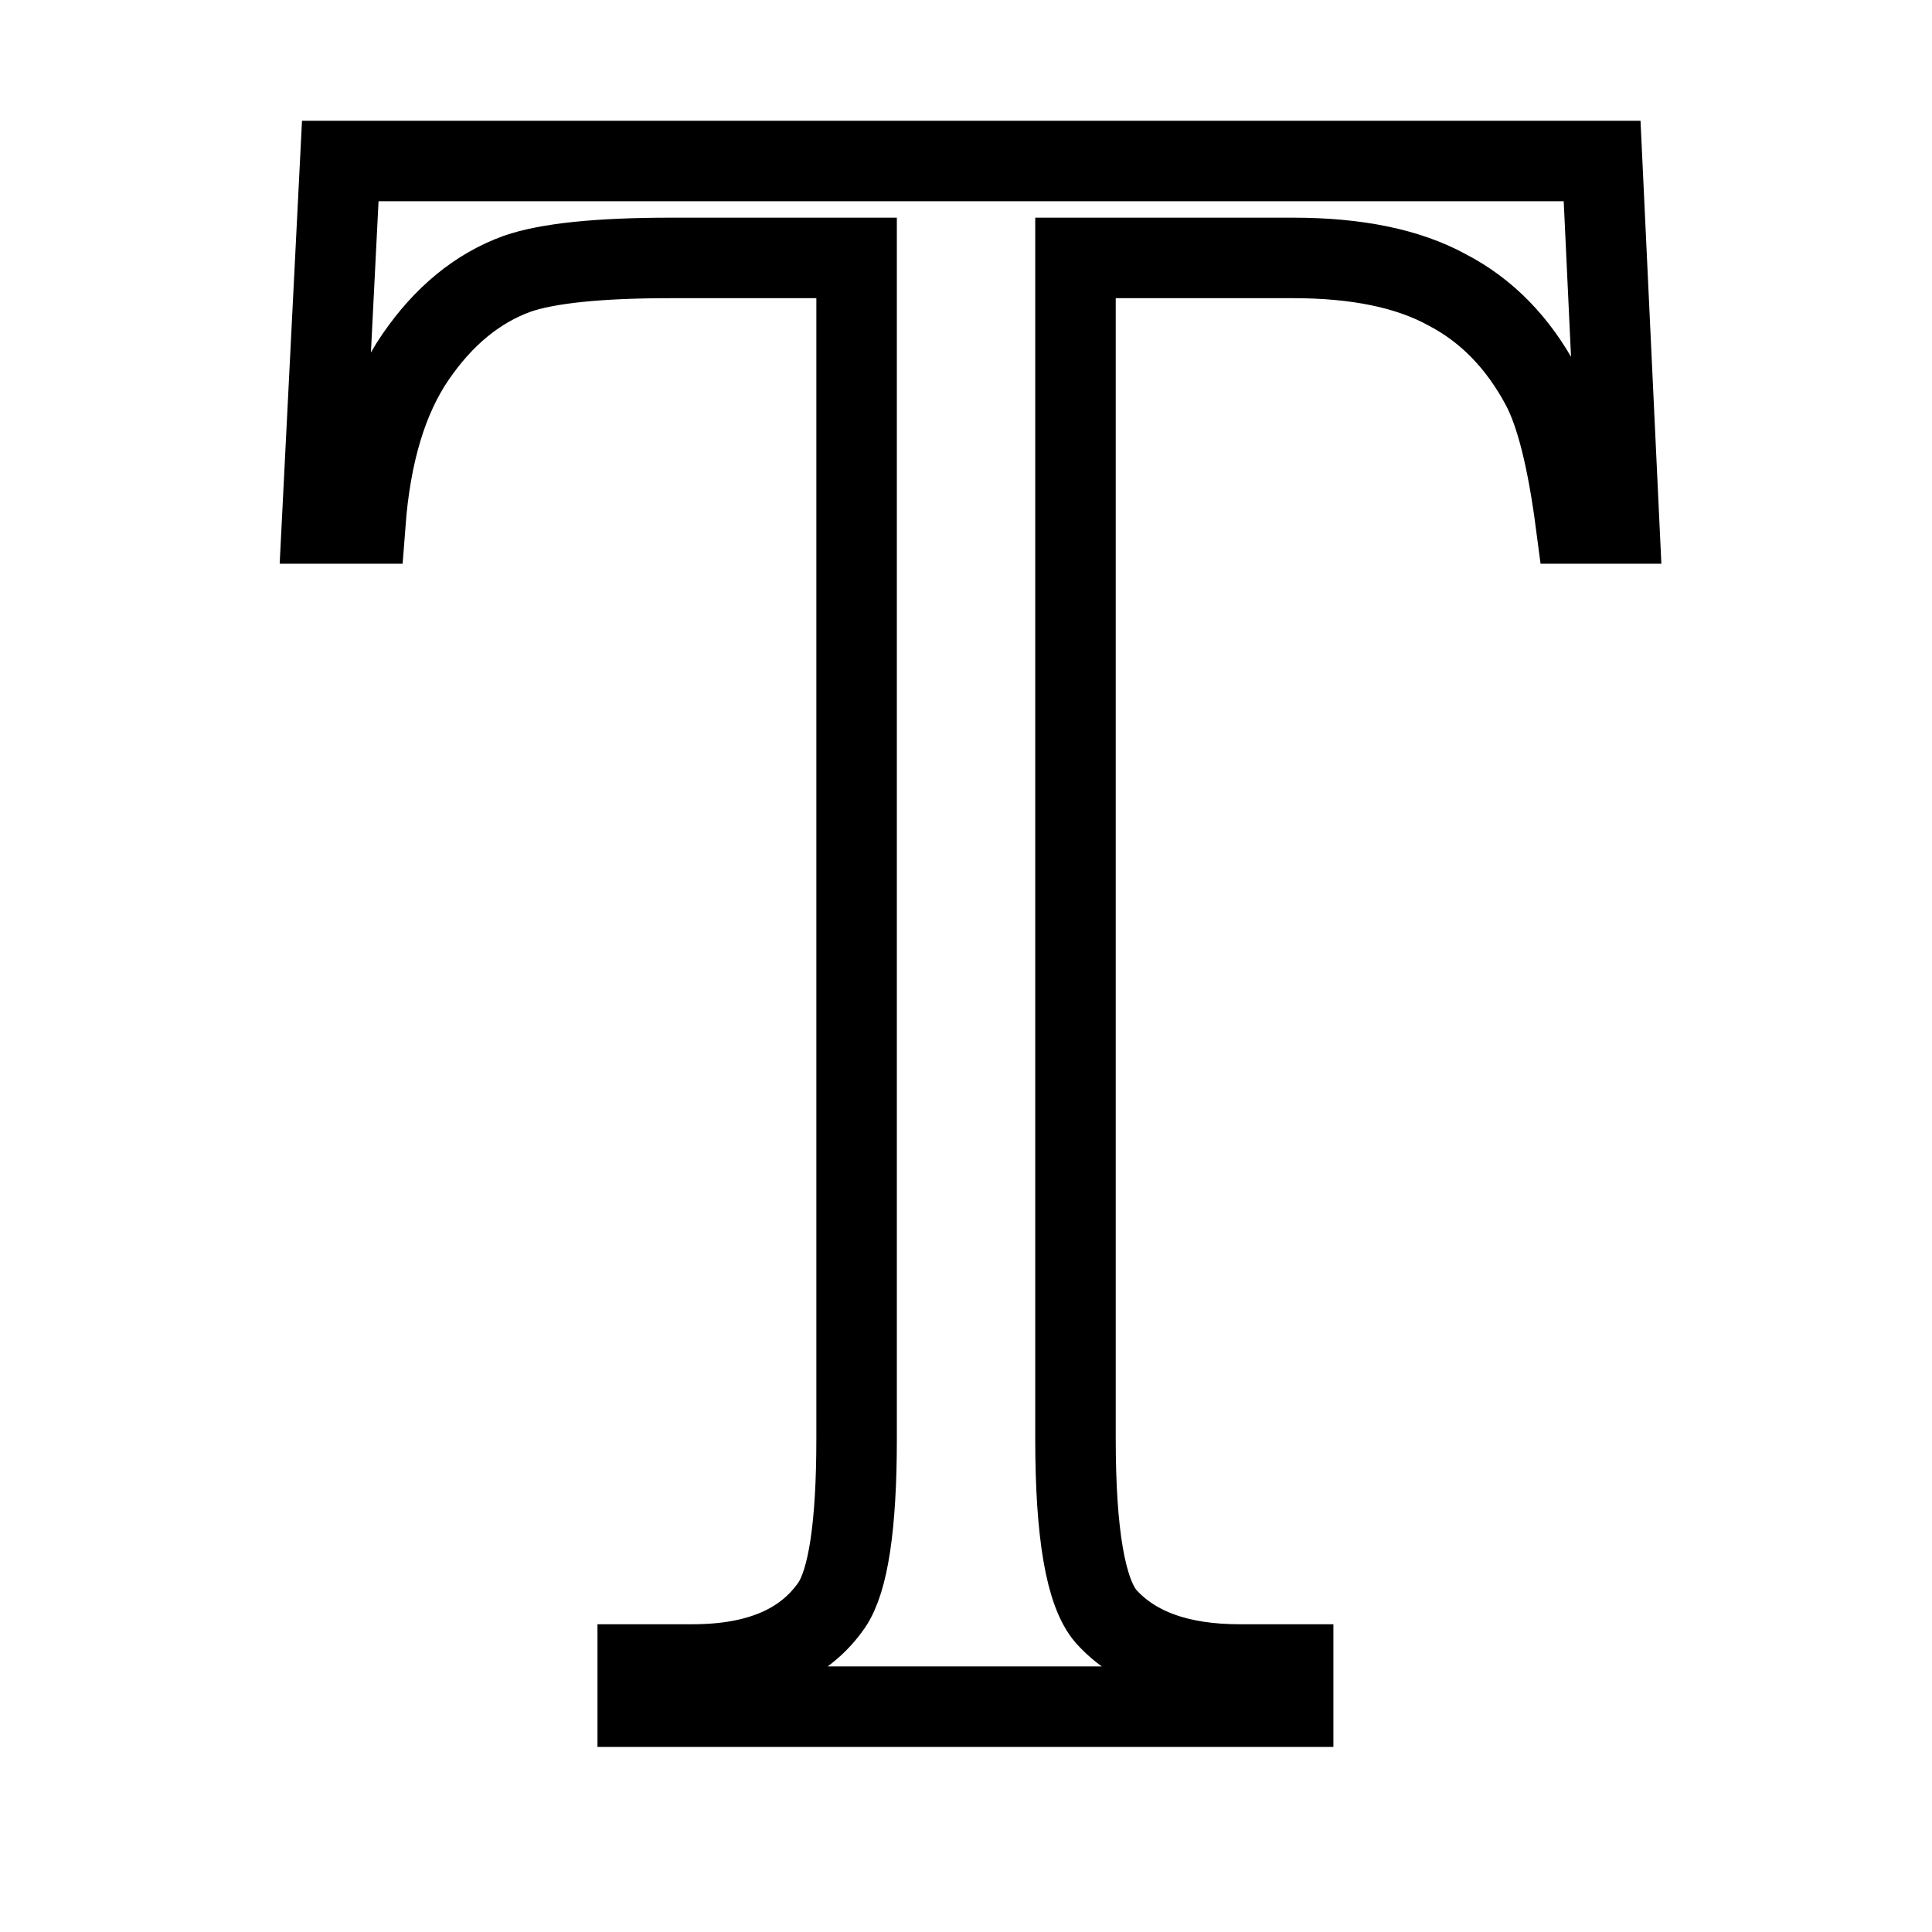
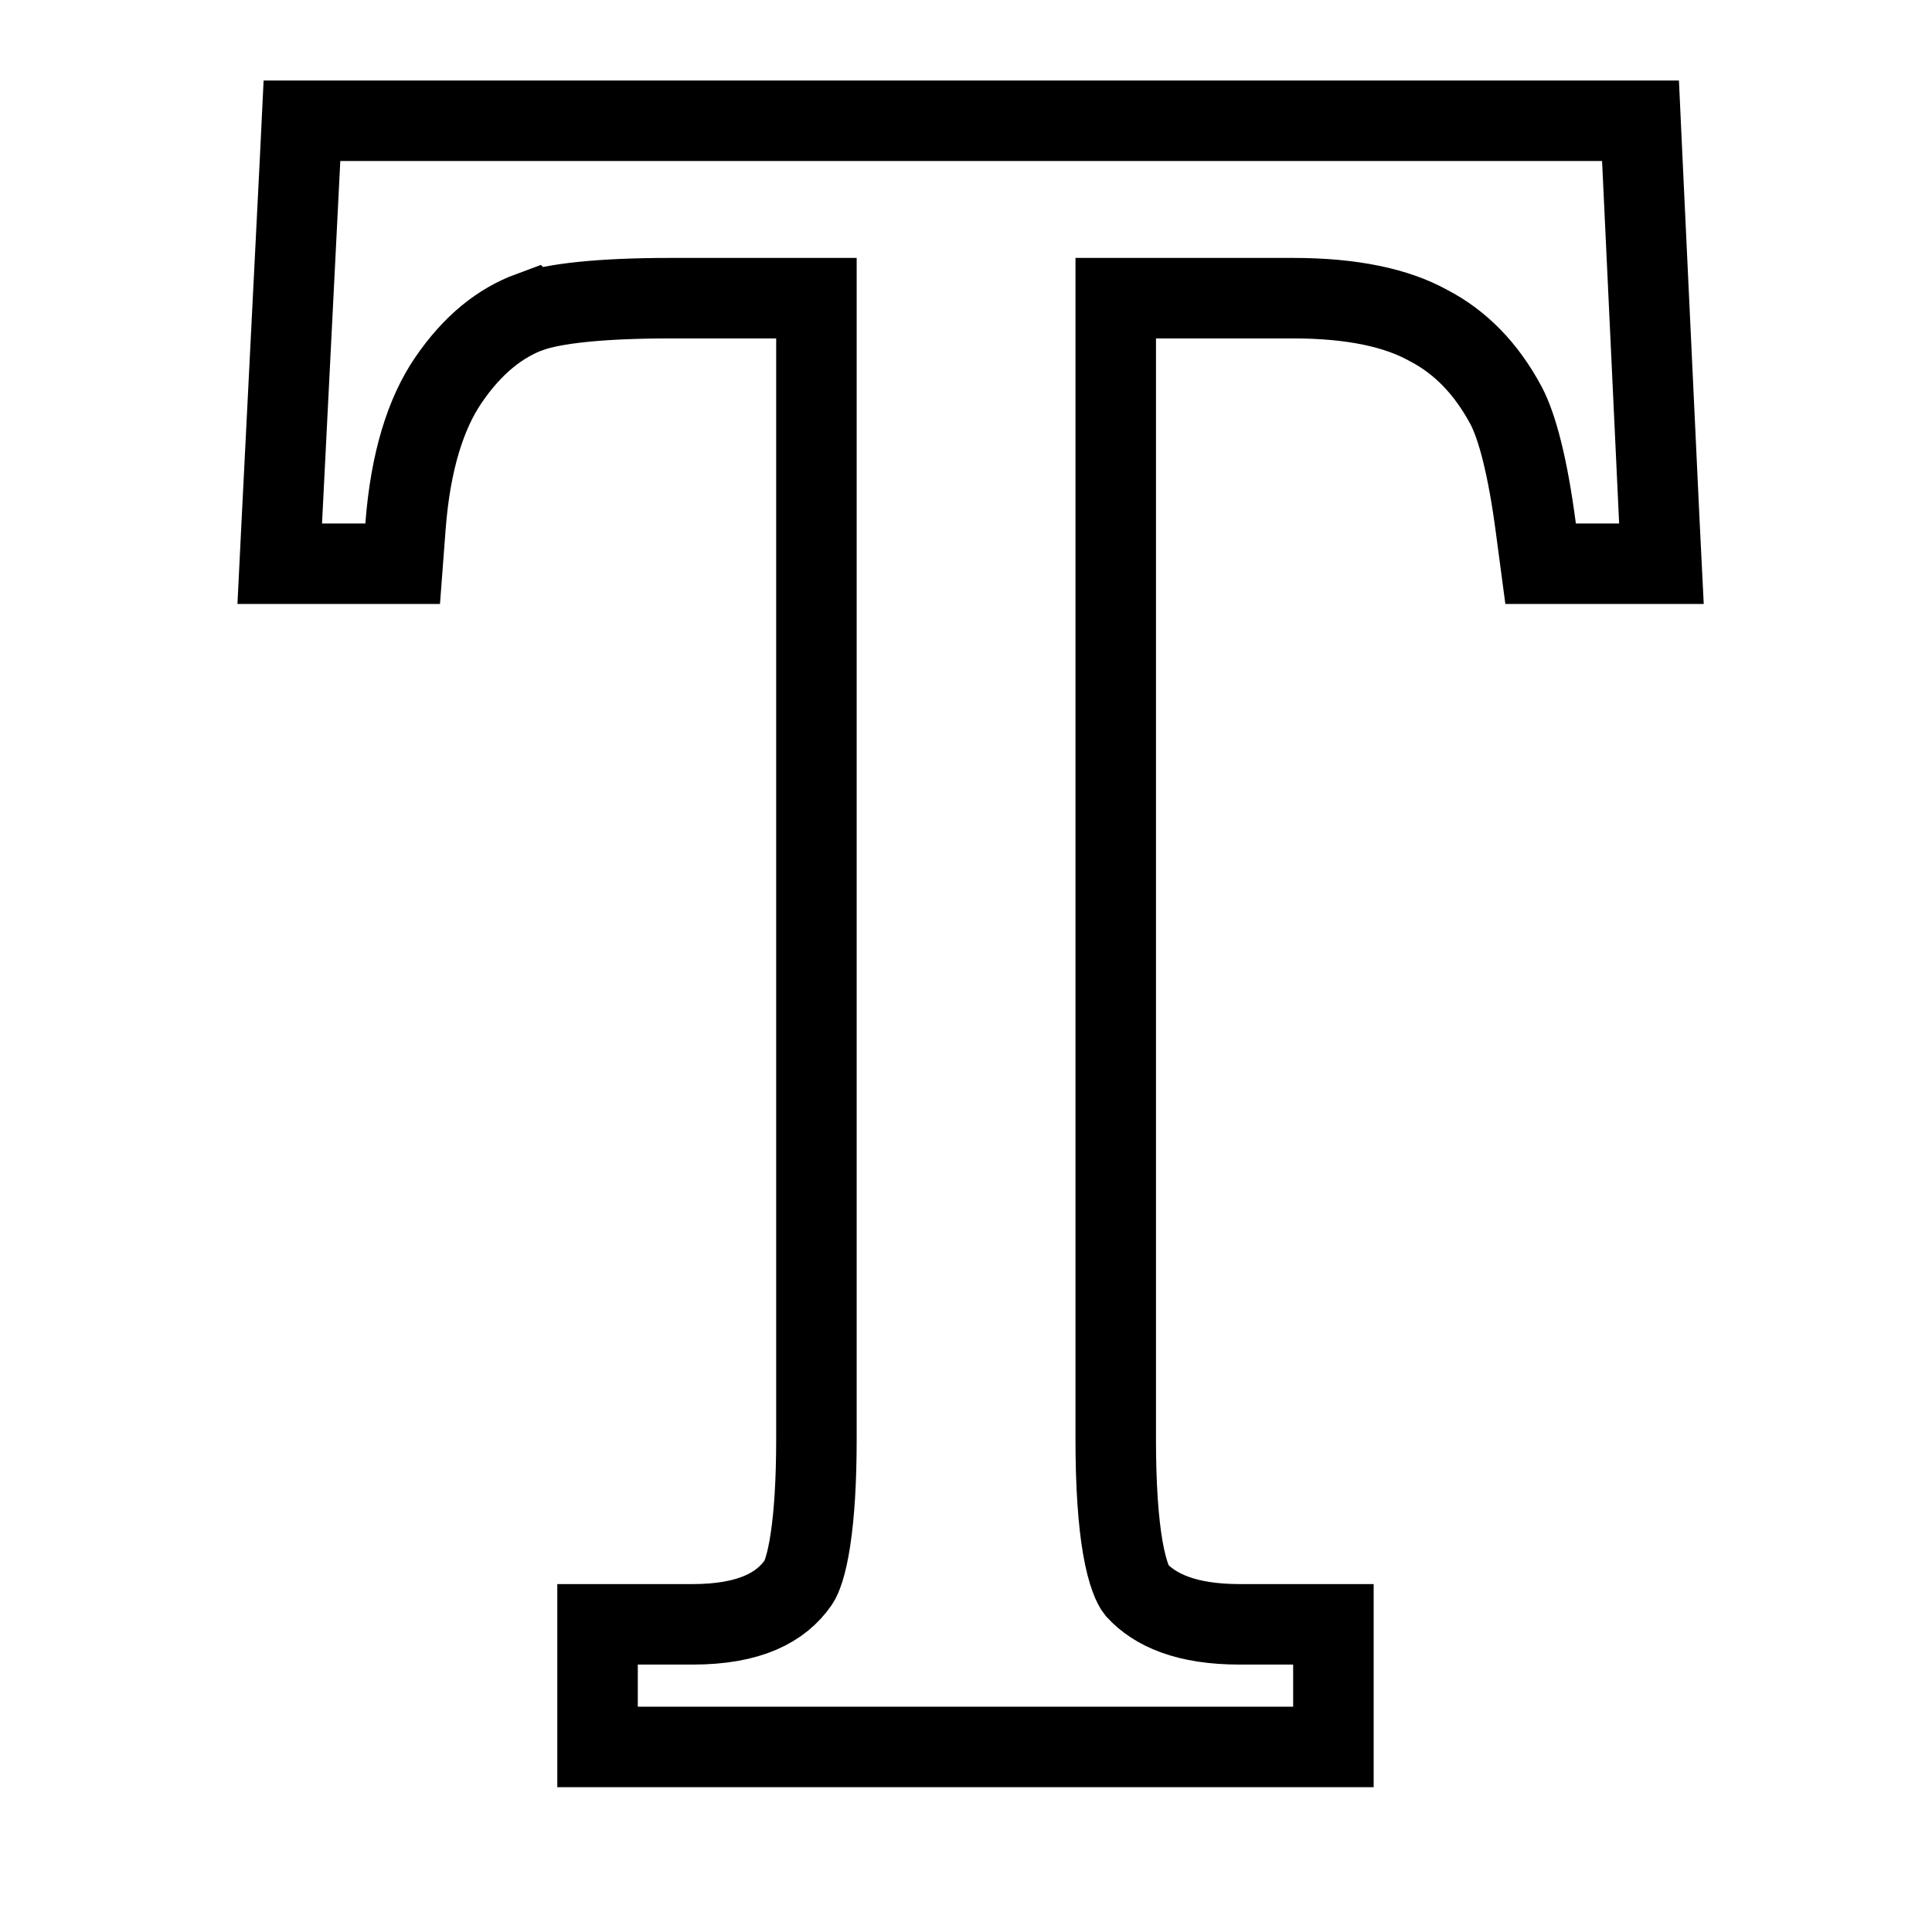
<svg xmlns="http://www.w3.org/2000/svg" width="24" height="24" viewBox="0 0 24 24" fill="none">
-   <path d="M19.902 2L20.114 6.503H19.576C19.472 5.71 19.331 5.144 19.151 4.804C18.859 4.256 18.467 3.855 17.976 3.6C17.495 3.336 16.857 3.204 16.064 3.204H13.36V17.873C13.36 19.053 13.487 19.79 13.742 20.082C14.101 20.479 14.653 20.677 15.399 20.677H16.064V21.201H7.922V20.677H8.602C9.414 20.677 9.99 20.432 10.33 19.941C10.537 19.639 10.641 18.95 10.641 17.873V3.204H8.333C7.436 3.204 6.799 3.27 6.421 3.402C5.931 3.581 5.51 3.926 5.161 4.436C4.812 4.945 4.604 5.634 4.538 6.503H4L4.227 2H19.902Z" stroke="black" stroke-width="1" fill="none" />
+   <path d="M20.379 1.5L20.401 1.977L20.613 6.479L20.639 7.003H19.138L19.08 6.567C18.978 5.786 18.845 5.296 18.71 5.039C18.459 4.57 18.136 4.247 17.746 4.044L17.735 4.038C17.353 3.828 16.808 3.704 16.064 3.704H13.86V17.874C13.86 18.45 13.891 18.897 13.948 19.226C14.007 19.564 14.082 19.707 14.117 19.75C14.349 20.003 14.741 20.178 15.399 20.178H16.564V21.701H7.423V20.178H8.603C9.315 20.178 9.704 19.967 9.919 19.656C9.957 19.6 10.02 19.445 10.068 19.123C10.115 18.813 10.142 18.399 10.142 17.874V3.704H8.333C7.44 3.704 6.878 3.772 6.587 3.874L6.586 3.873C6.212 4.011 5.873 4.28 5.573 4.718C5.29 5.131 5.099 5.726 5.037 6.541L5.002 7.003H3.475L3.501 6.478L3.728 1.975L3.751 1.5H20.379Z" stroke="black" />
</svg>
